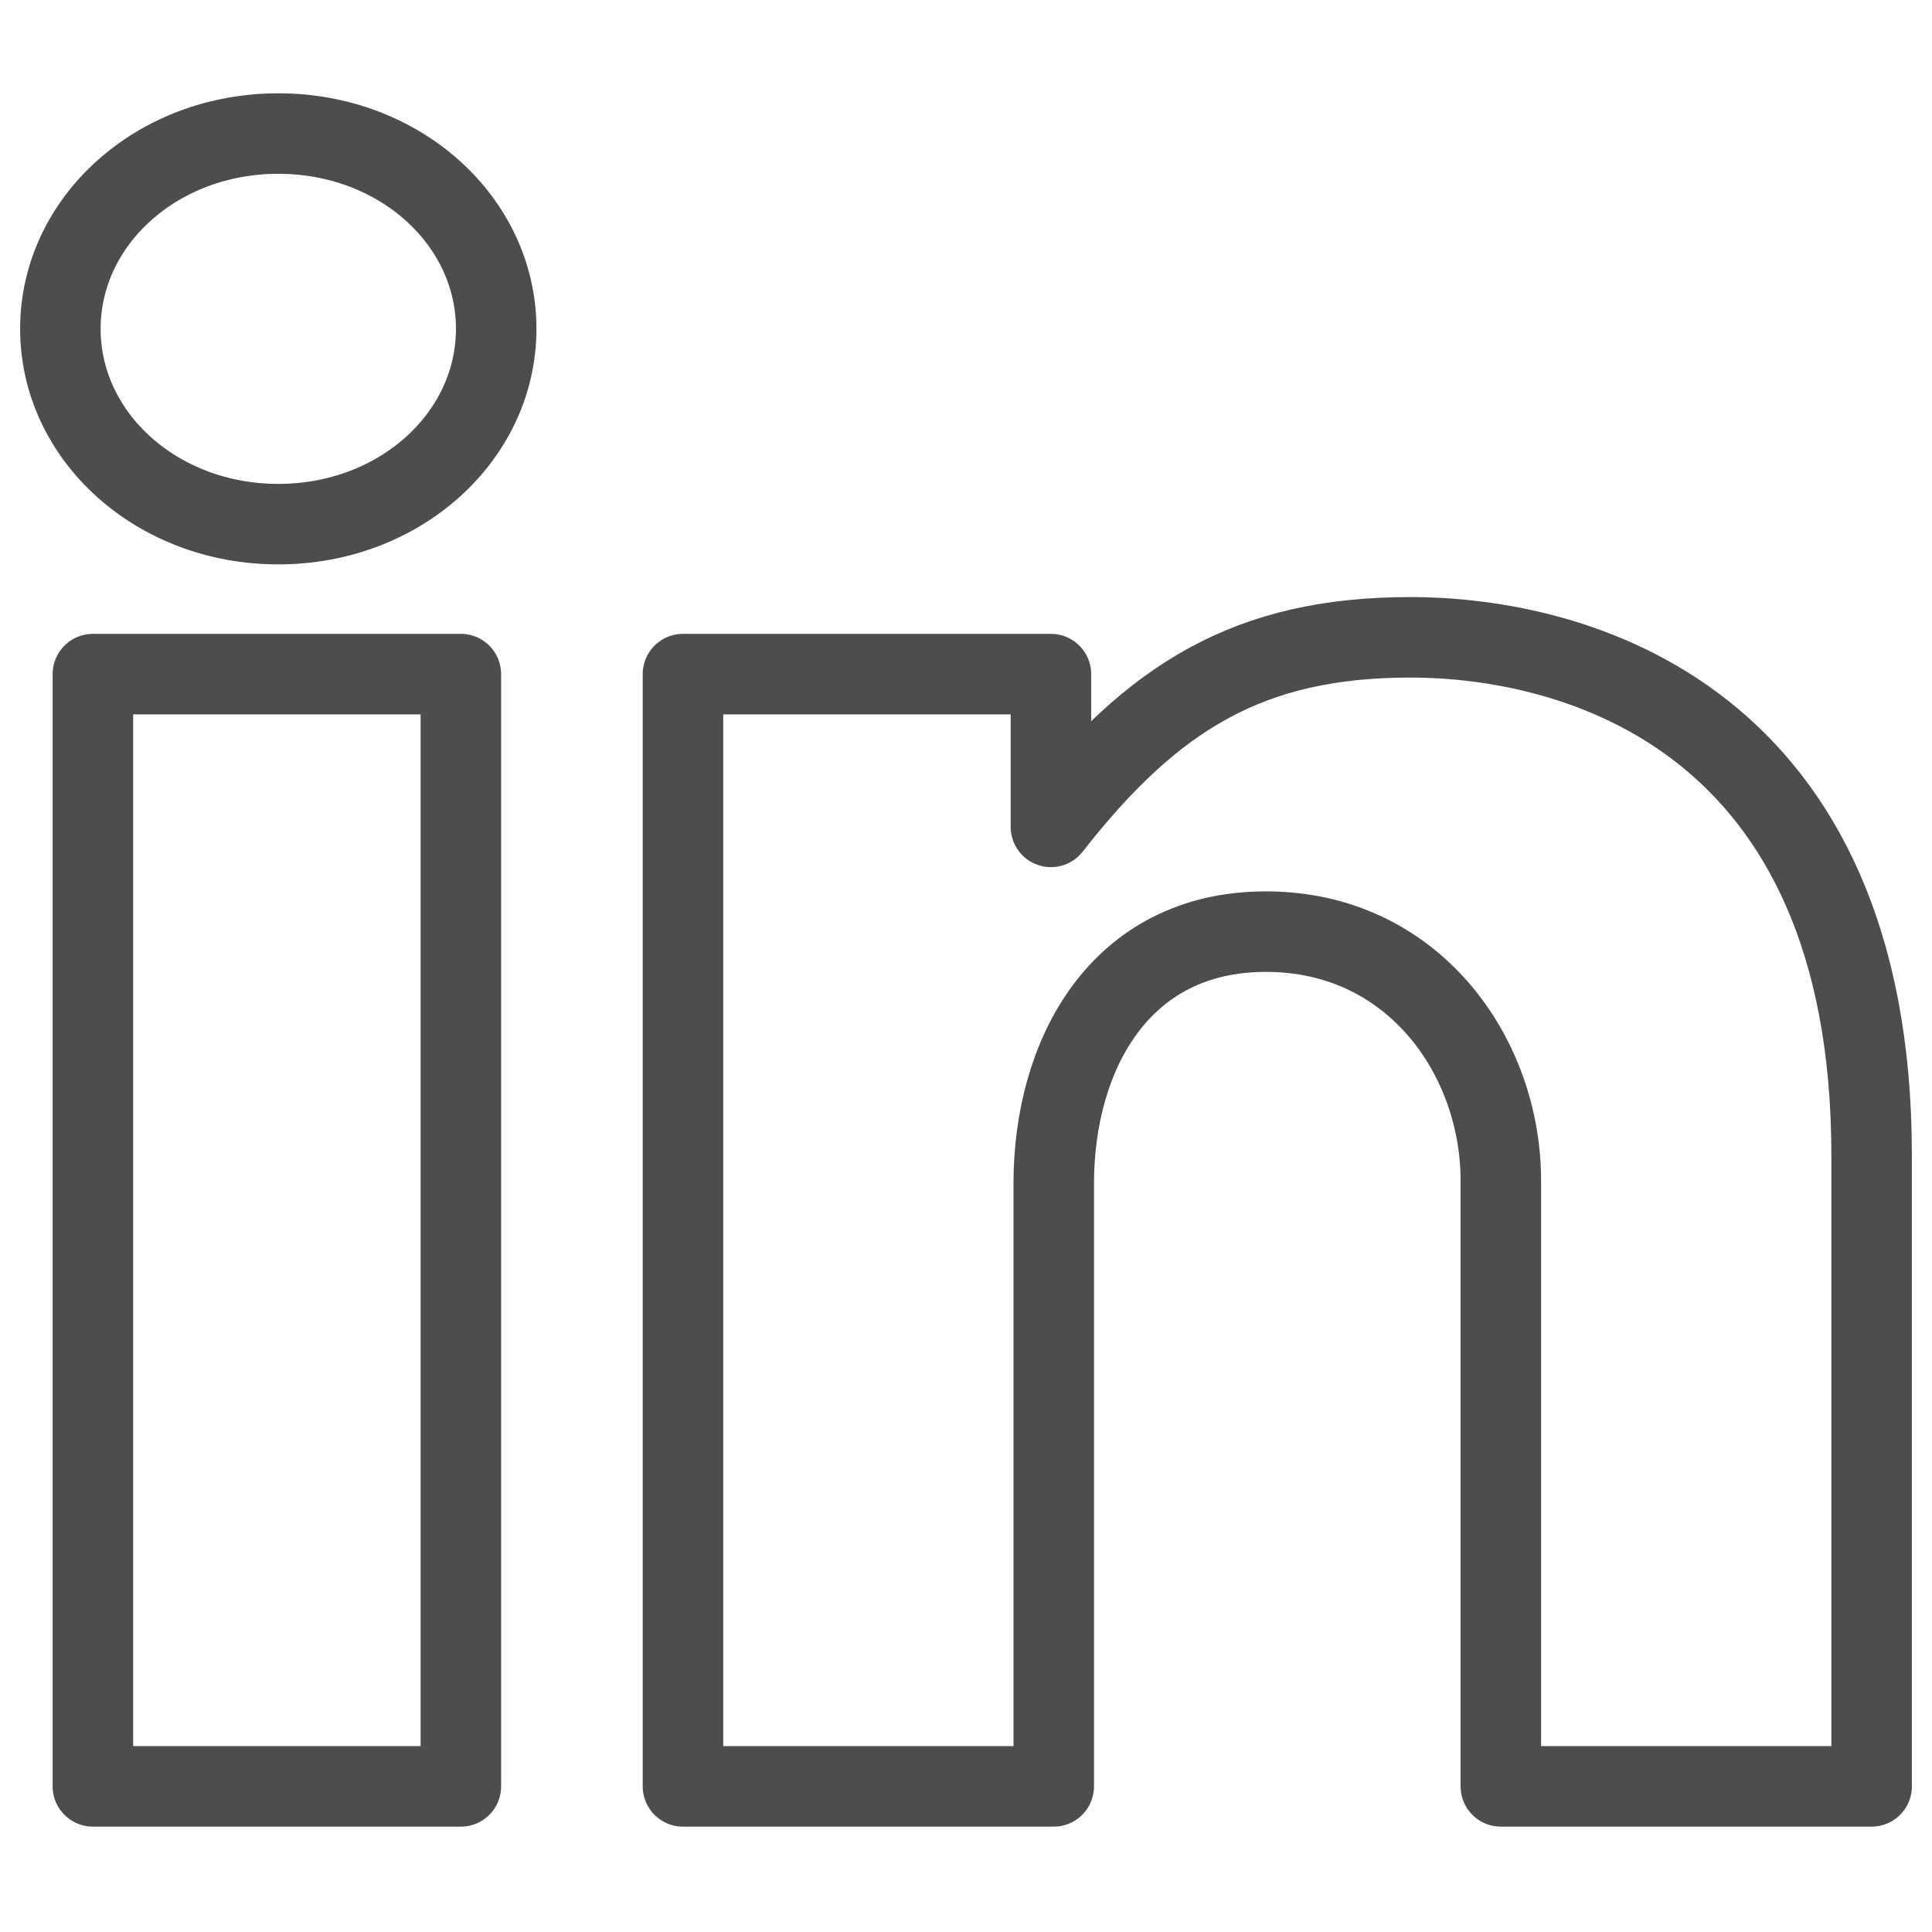
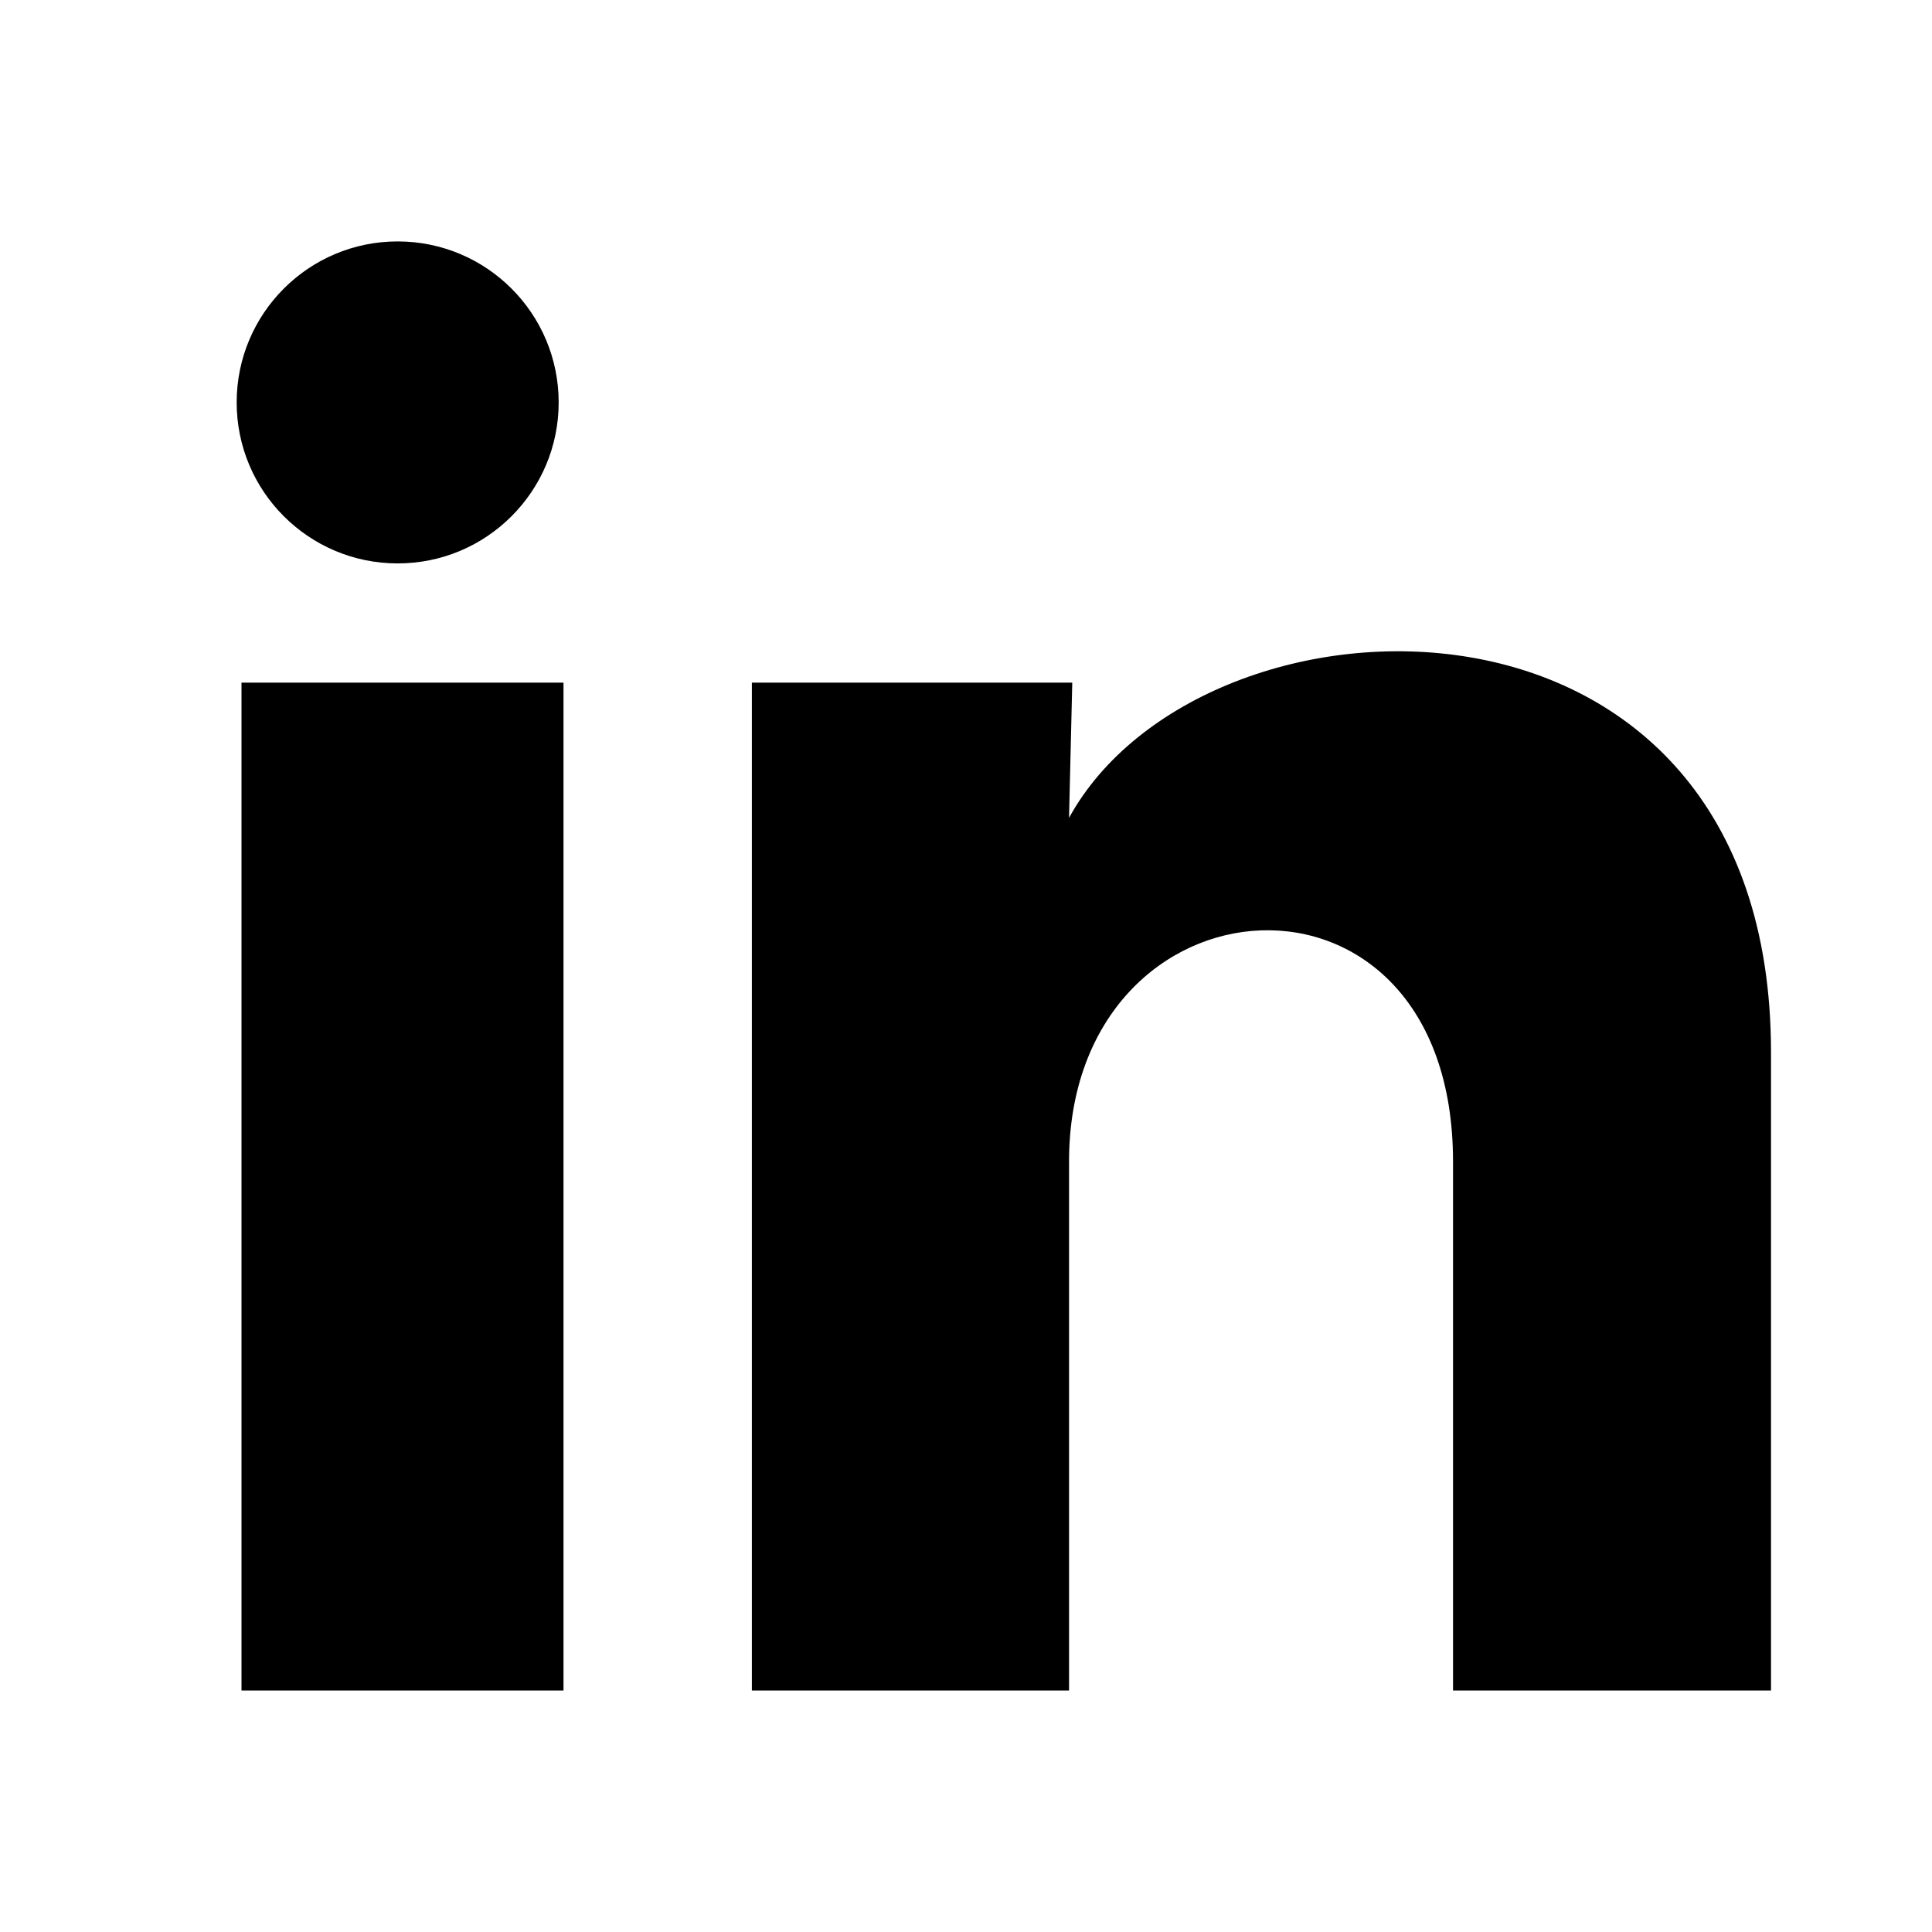
- <svg xmlns="http://www.w3.org/2000/svg" width="24" height="24" viewBox="0 0 24 24" fill="none">
-   <path d="M1.154 8.374H5.725V22.191H1.154V8.374Z" stroke="#4D4D4D" stroke-miterlimit="10" stroke-linecap="round" stroke-linejoin="round" />
-   <path d="M17.52 7.917C15.516 7.917 14.32 8.655 13.055 10.272V8.374H8.484V22.191H13.09V14.702C13.09 13.12 13.898 11.573 15.726 11.573C17.555 11.573 18.644 13.12 18.644 14.667V22.191H23.25V14.351C23.25 8.901 19.558 7.917 17.52 7.917Z" stroke="#4D4D4D" stroke-miterlimit="10" stroke-linecap="round" stroke-linejoin="round" />
-   <path d="M3.457 1.659C1.946 1.659 0.75 2.749 0.75 4.085C0.75 5.421 1.946 6.511 3.457 6.511C4.969 6.511 6.164 5.421 6.164 4.085C6.164 2.749 4.969 1.659 3.457 1.659Z" stroke="#4D4D4D" stroke-miterlimit="10" stroke-linecap="round" stroke-linejoin="round" />
+ <svg xmlns="http://www.w3.org/2000/svg" fill="none" viewBox="0 0 24 24">
+   <path fill="currentColor" d="M6.94 5a2 2 0 1 1-4-.002 2 2 0 0 1 4 .002M7 8.48H3V21h4zm6.32 0H9.34V21h3.94v-6.57c0-3.66 4.77-4 4.77 0V21H22v-7.93c0-6.17-7.06-5.94-8.72-2.91z" />
</svg>
